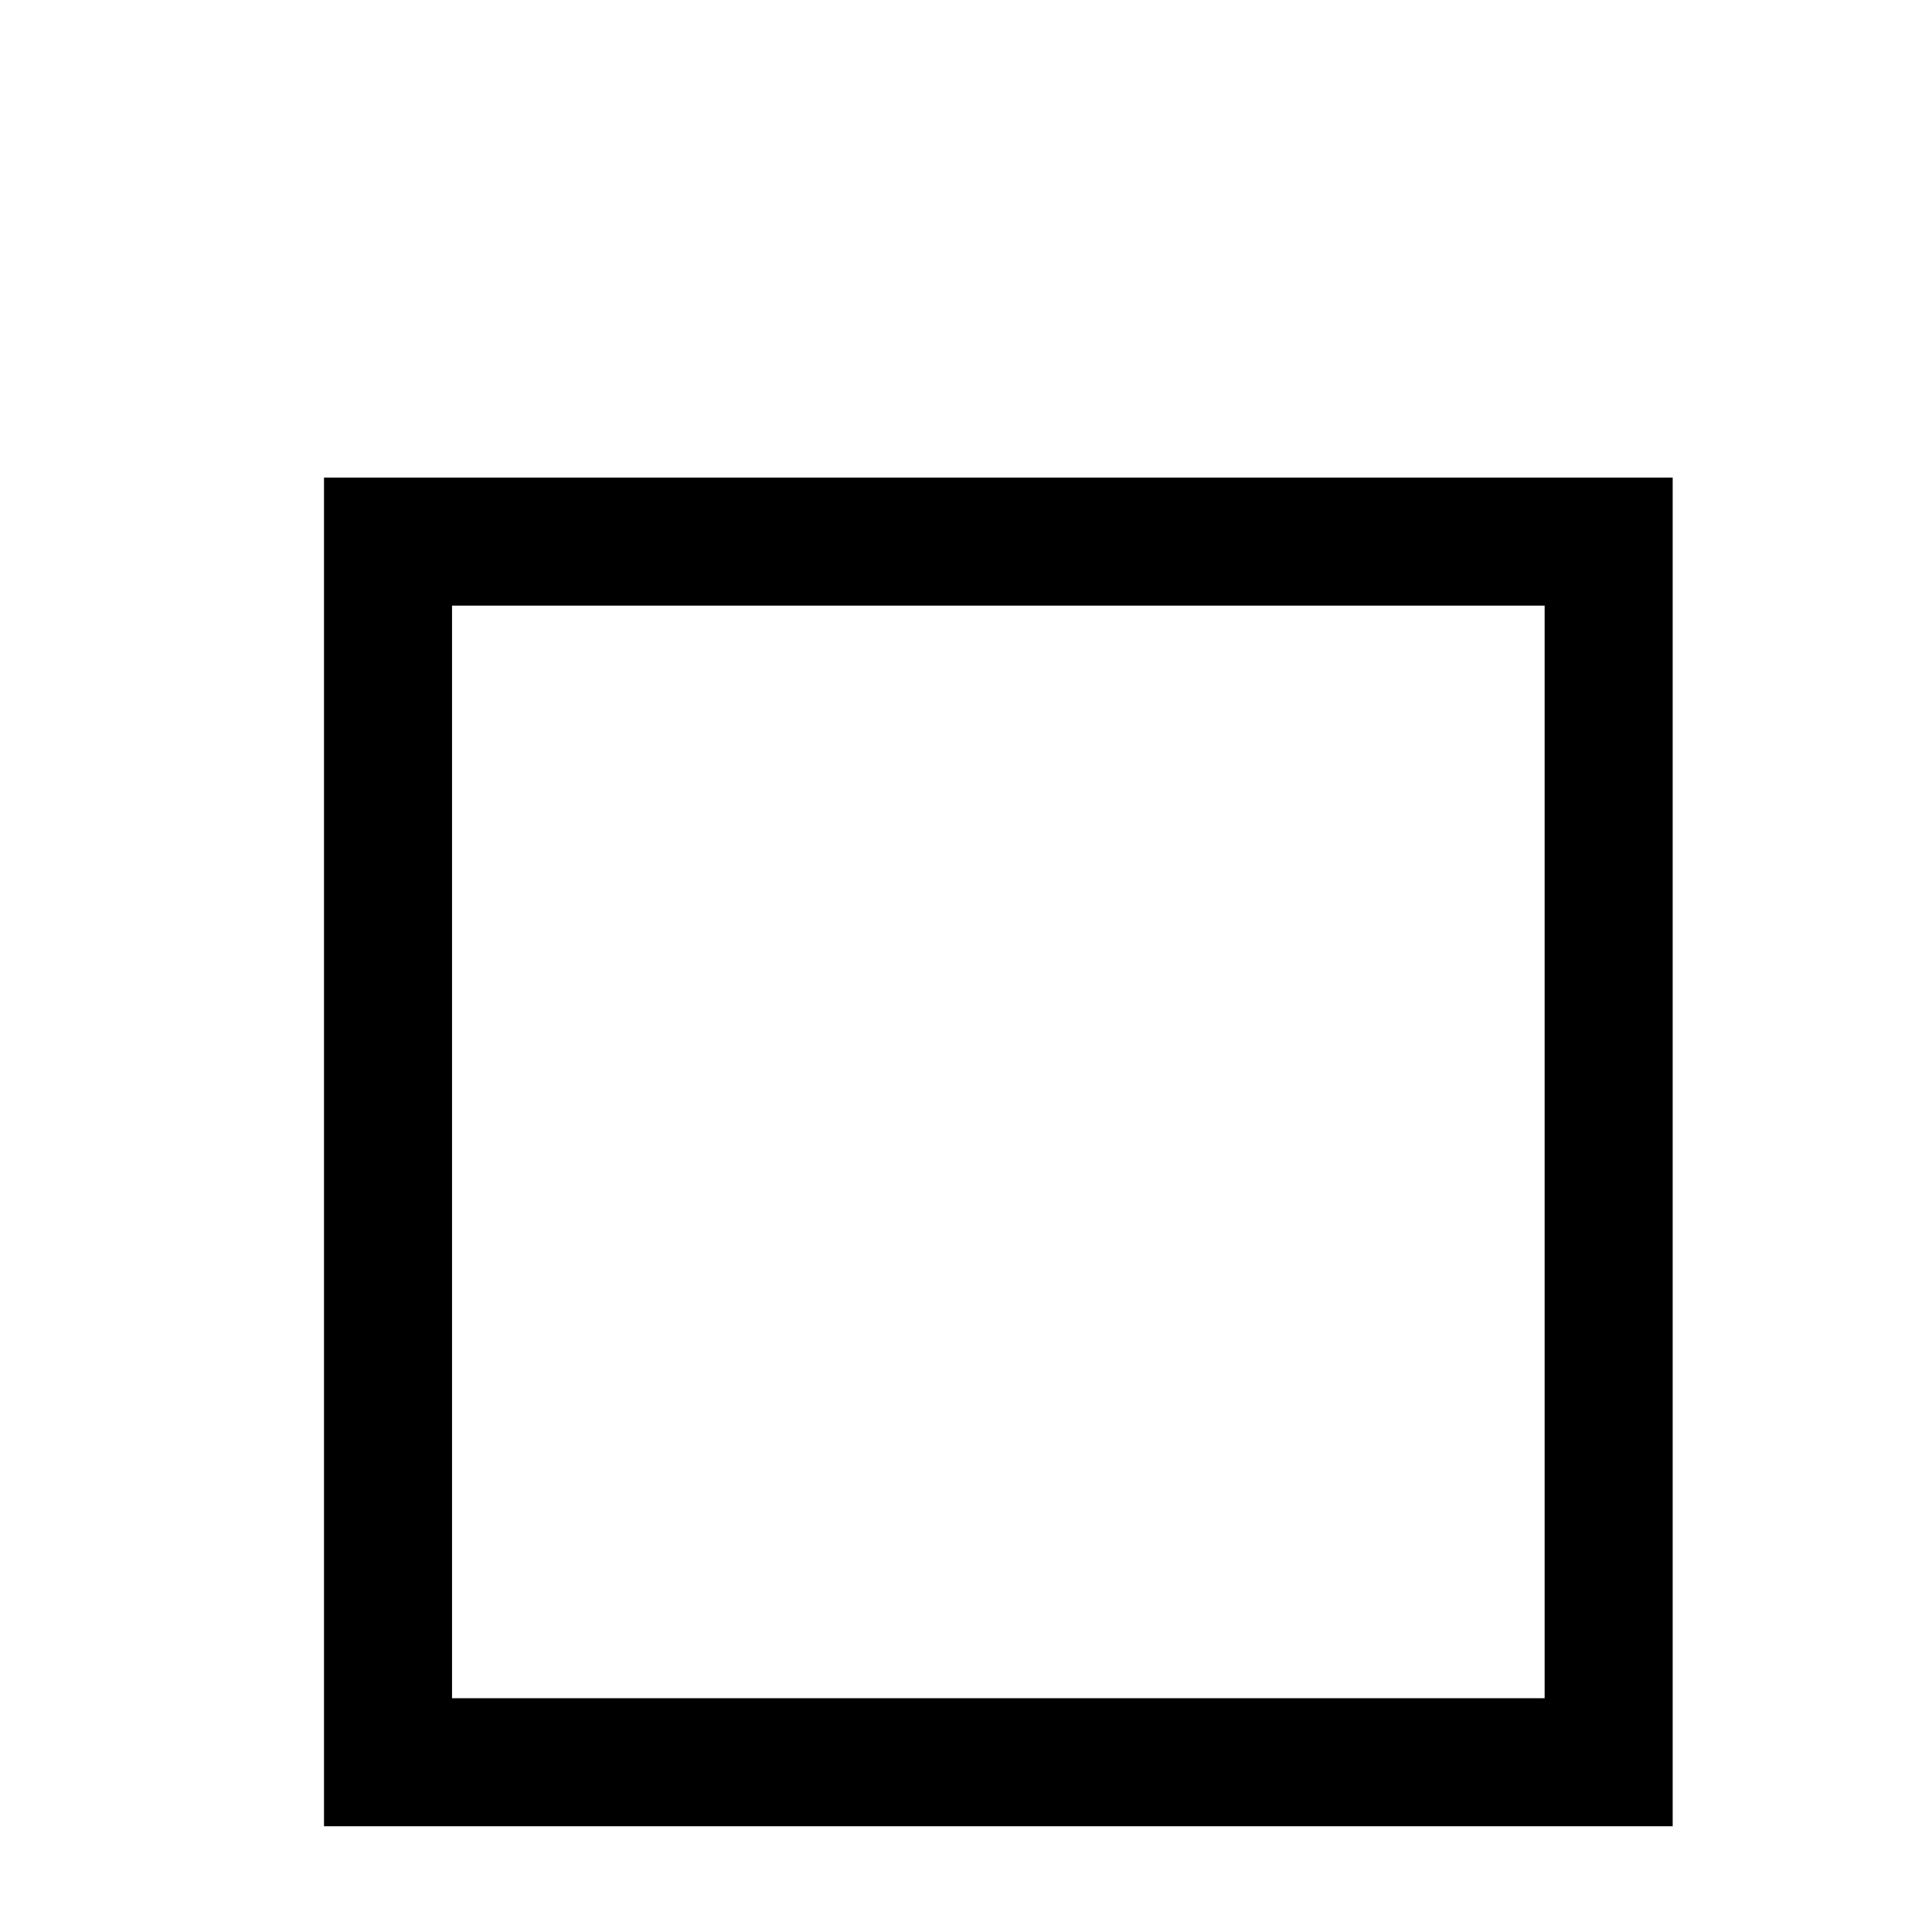
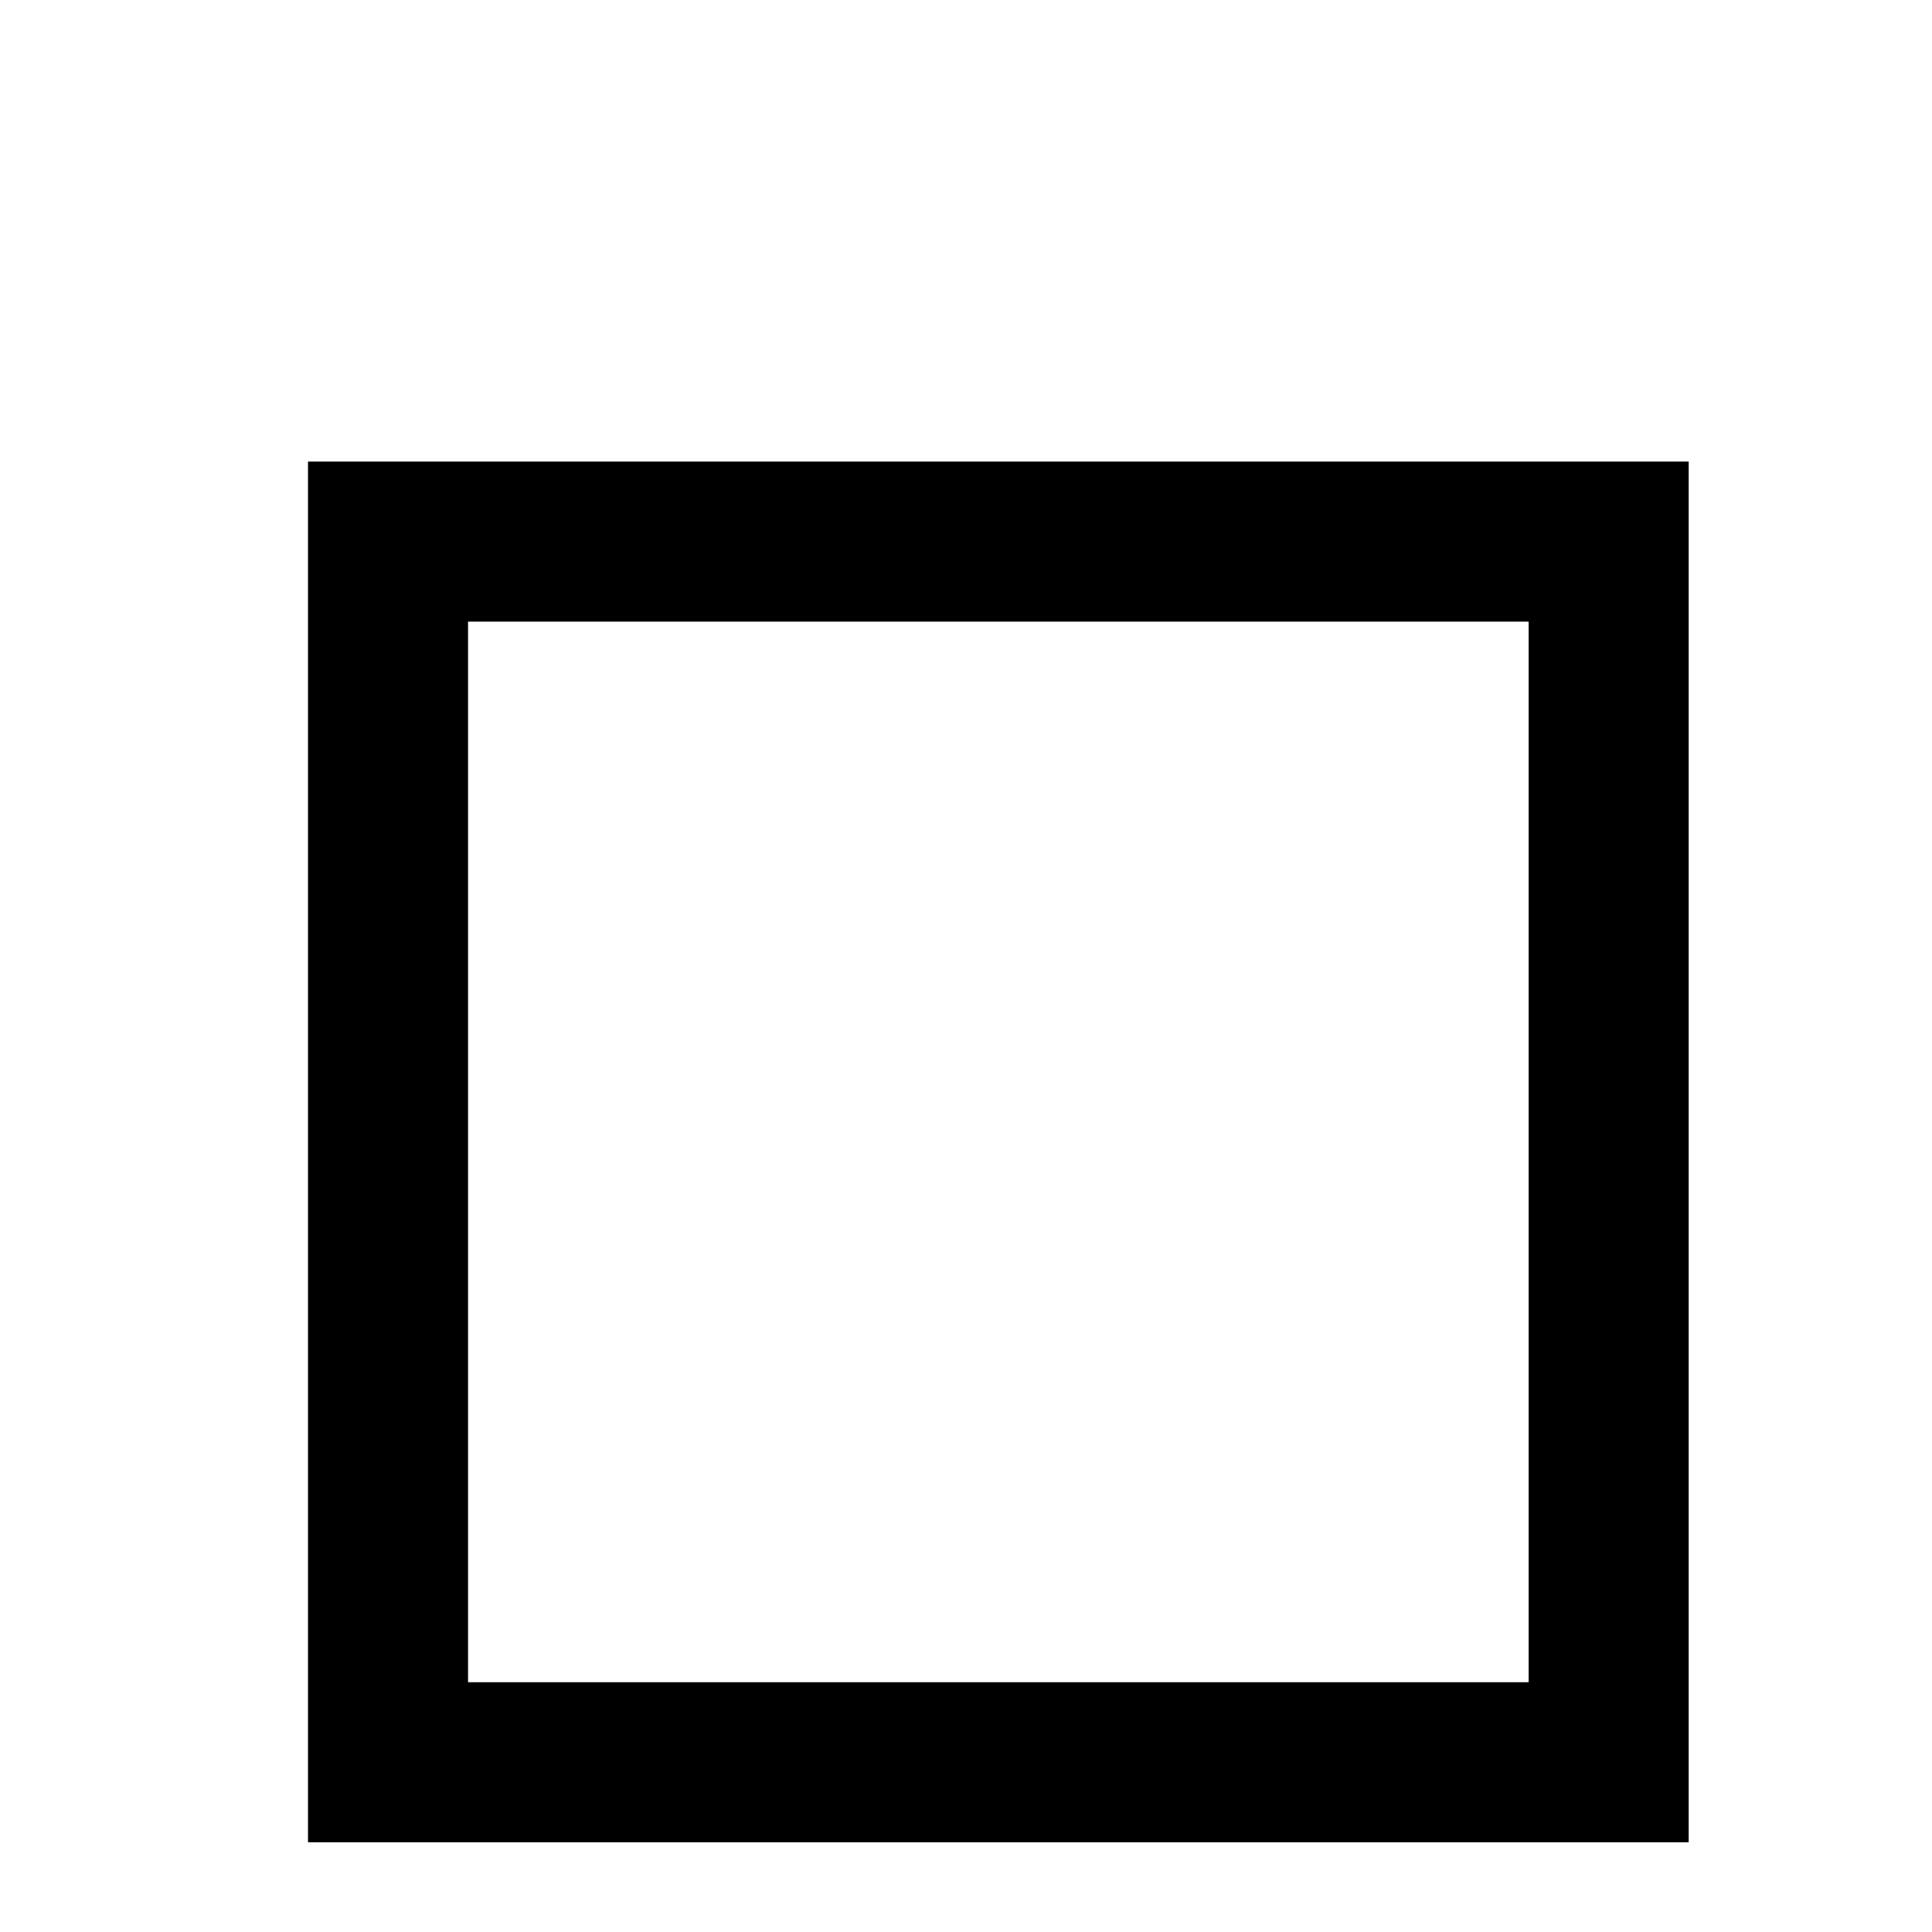
<svg xmlns="http://www.w3.org/2000/svg" width="241.426" height="241.426" id="svg2" version="1.1">
  <defs id="defs4">
    </defs>
  <g id="layer1" transform="translate(-182.8376,-85.64619)">
-     <rect style="fill:none;stroke:#000000;stroke-width:16;stroke-miterlimit:4;stroke-opacity:1;stroke-dasharray:none" id="rect2817" width="152.533" height="152.533" x="231.325" y="153.326" />
+     <rect style="fill:none;stroke:#000000;stroke-width:20;stroke-miterlimit:4;stroke-opacity:1;stroke-dasharray:none" id="rect2817" width="152.533" height="152.533" x="231.325" y="153.326" />
  </g>
</svg>
